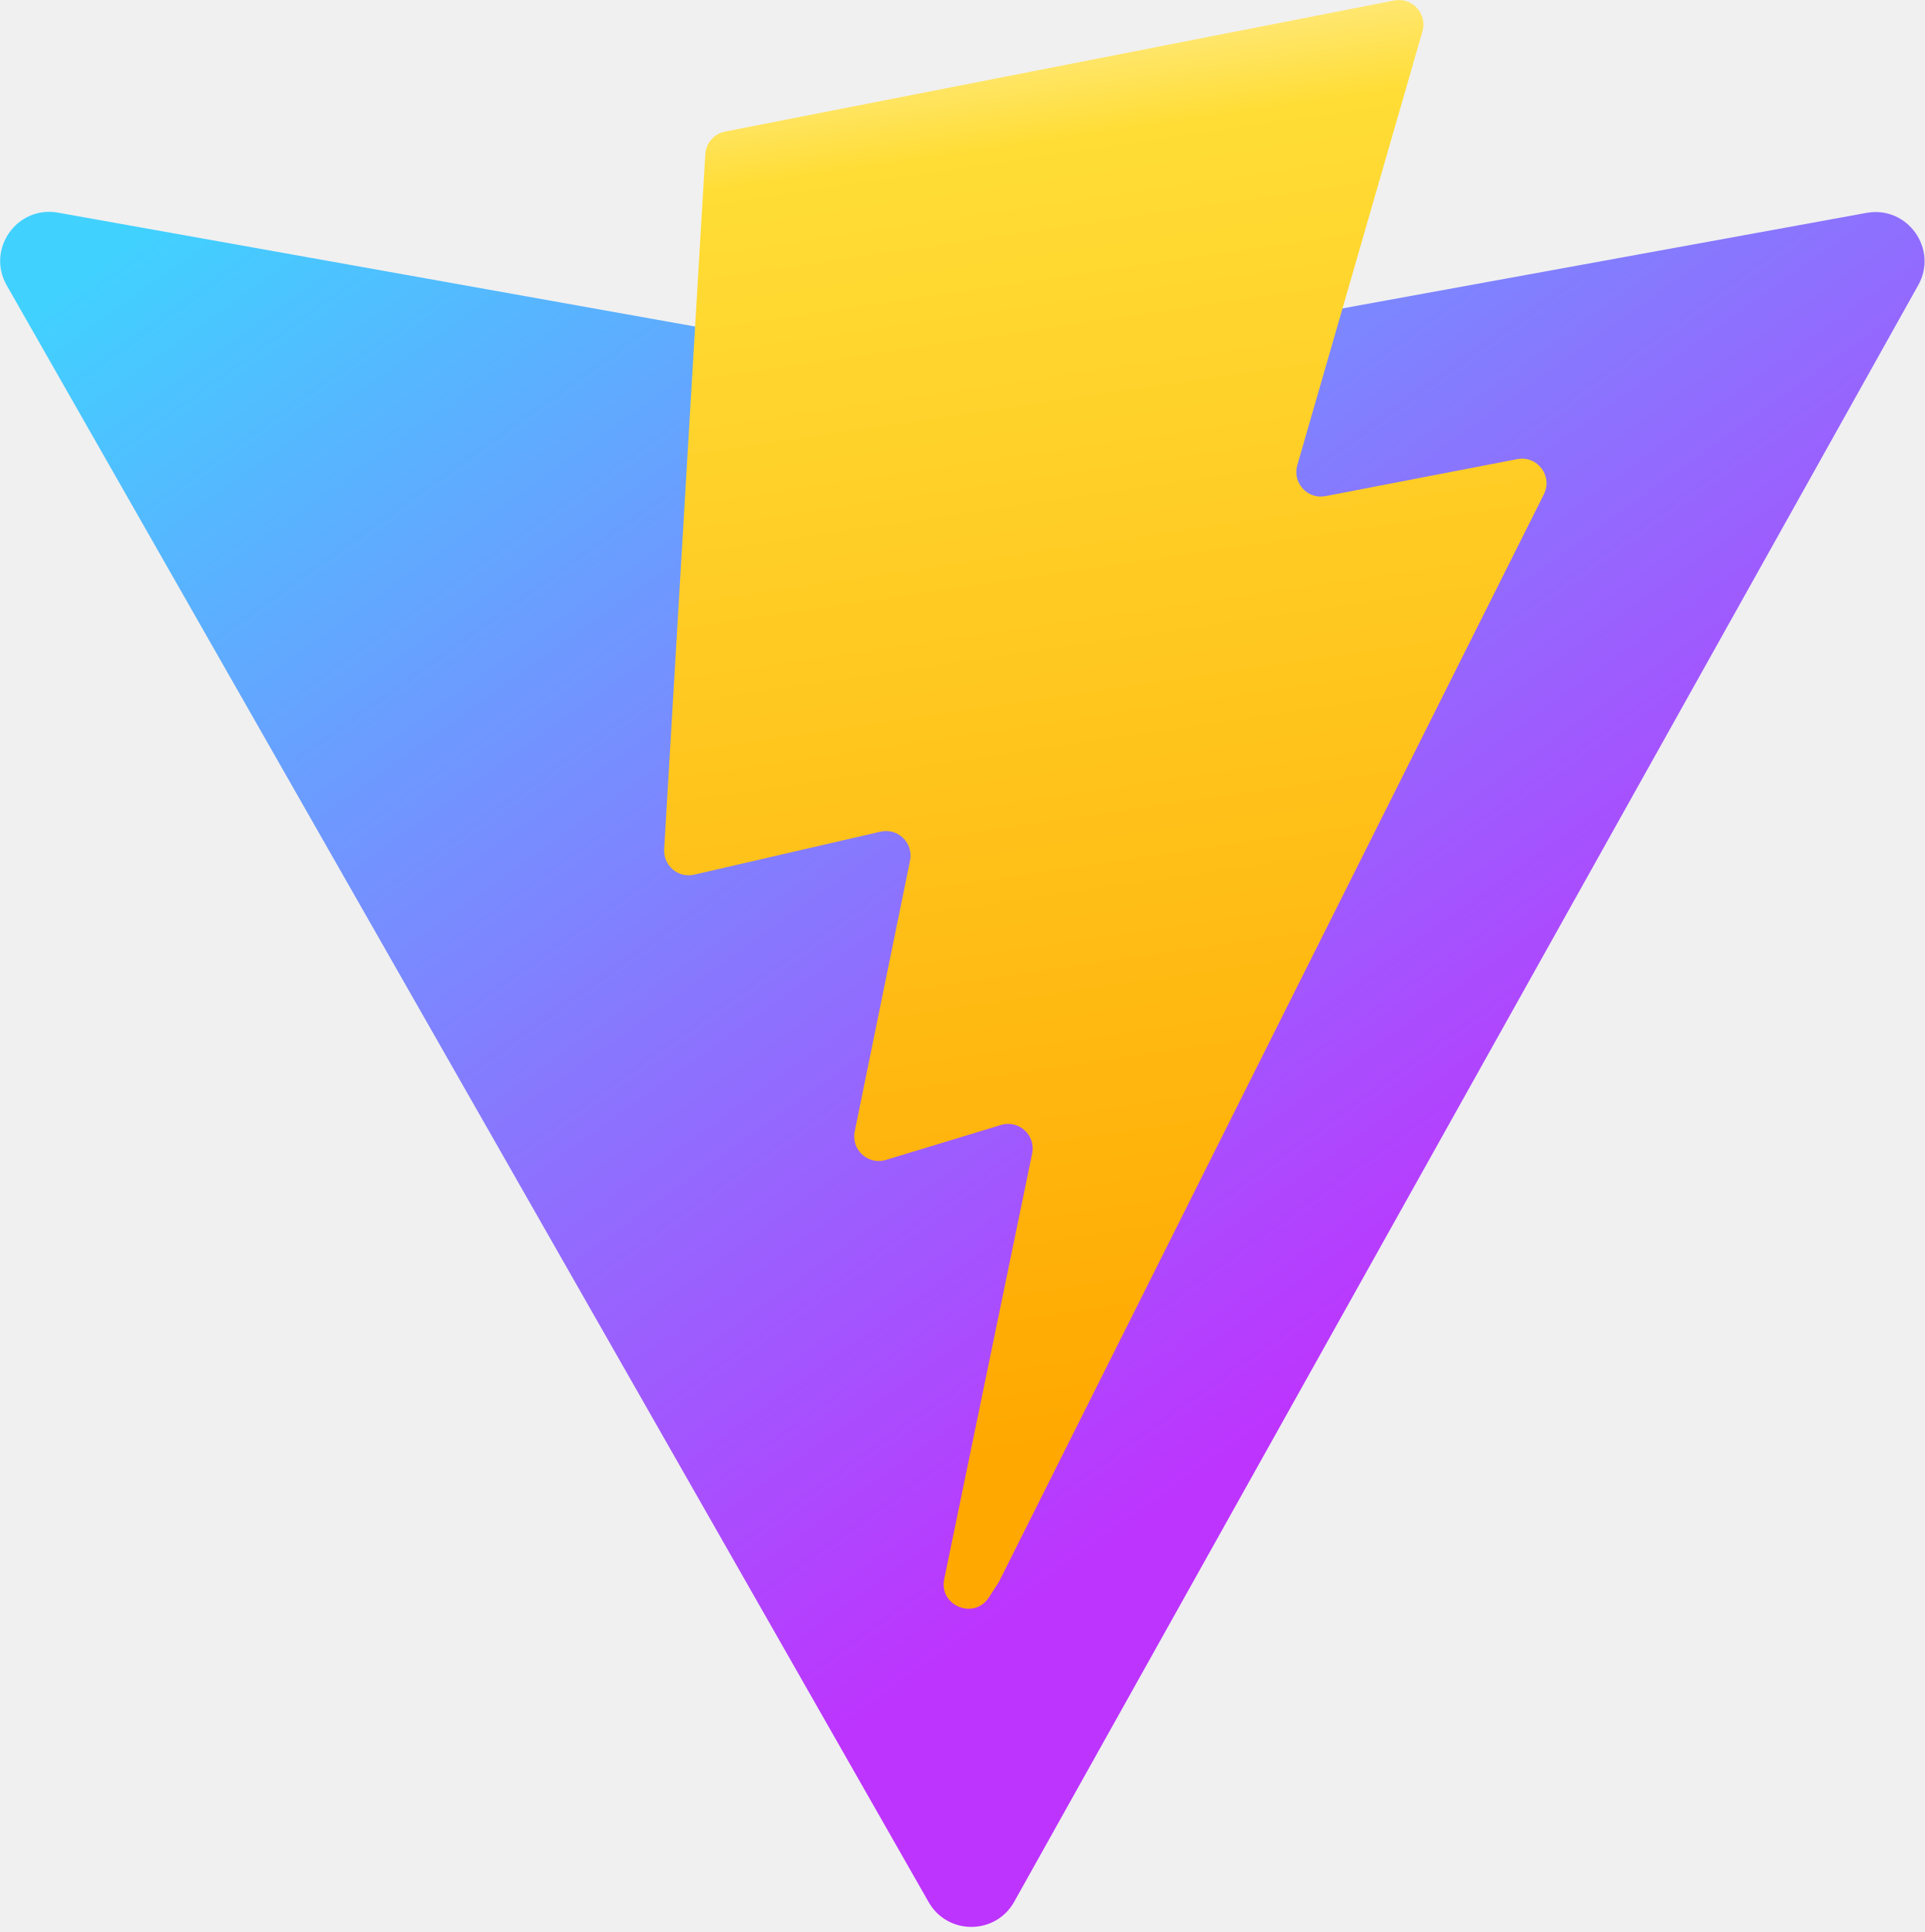
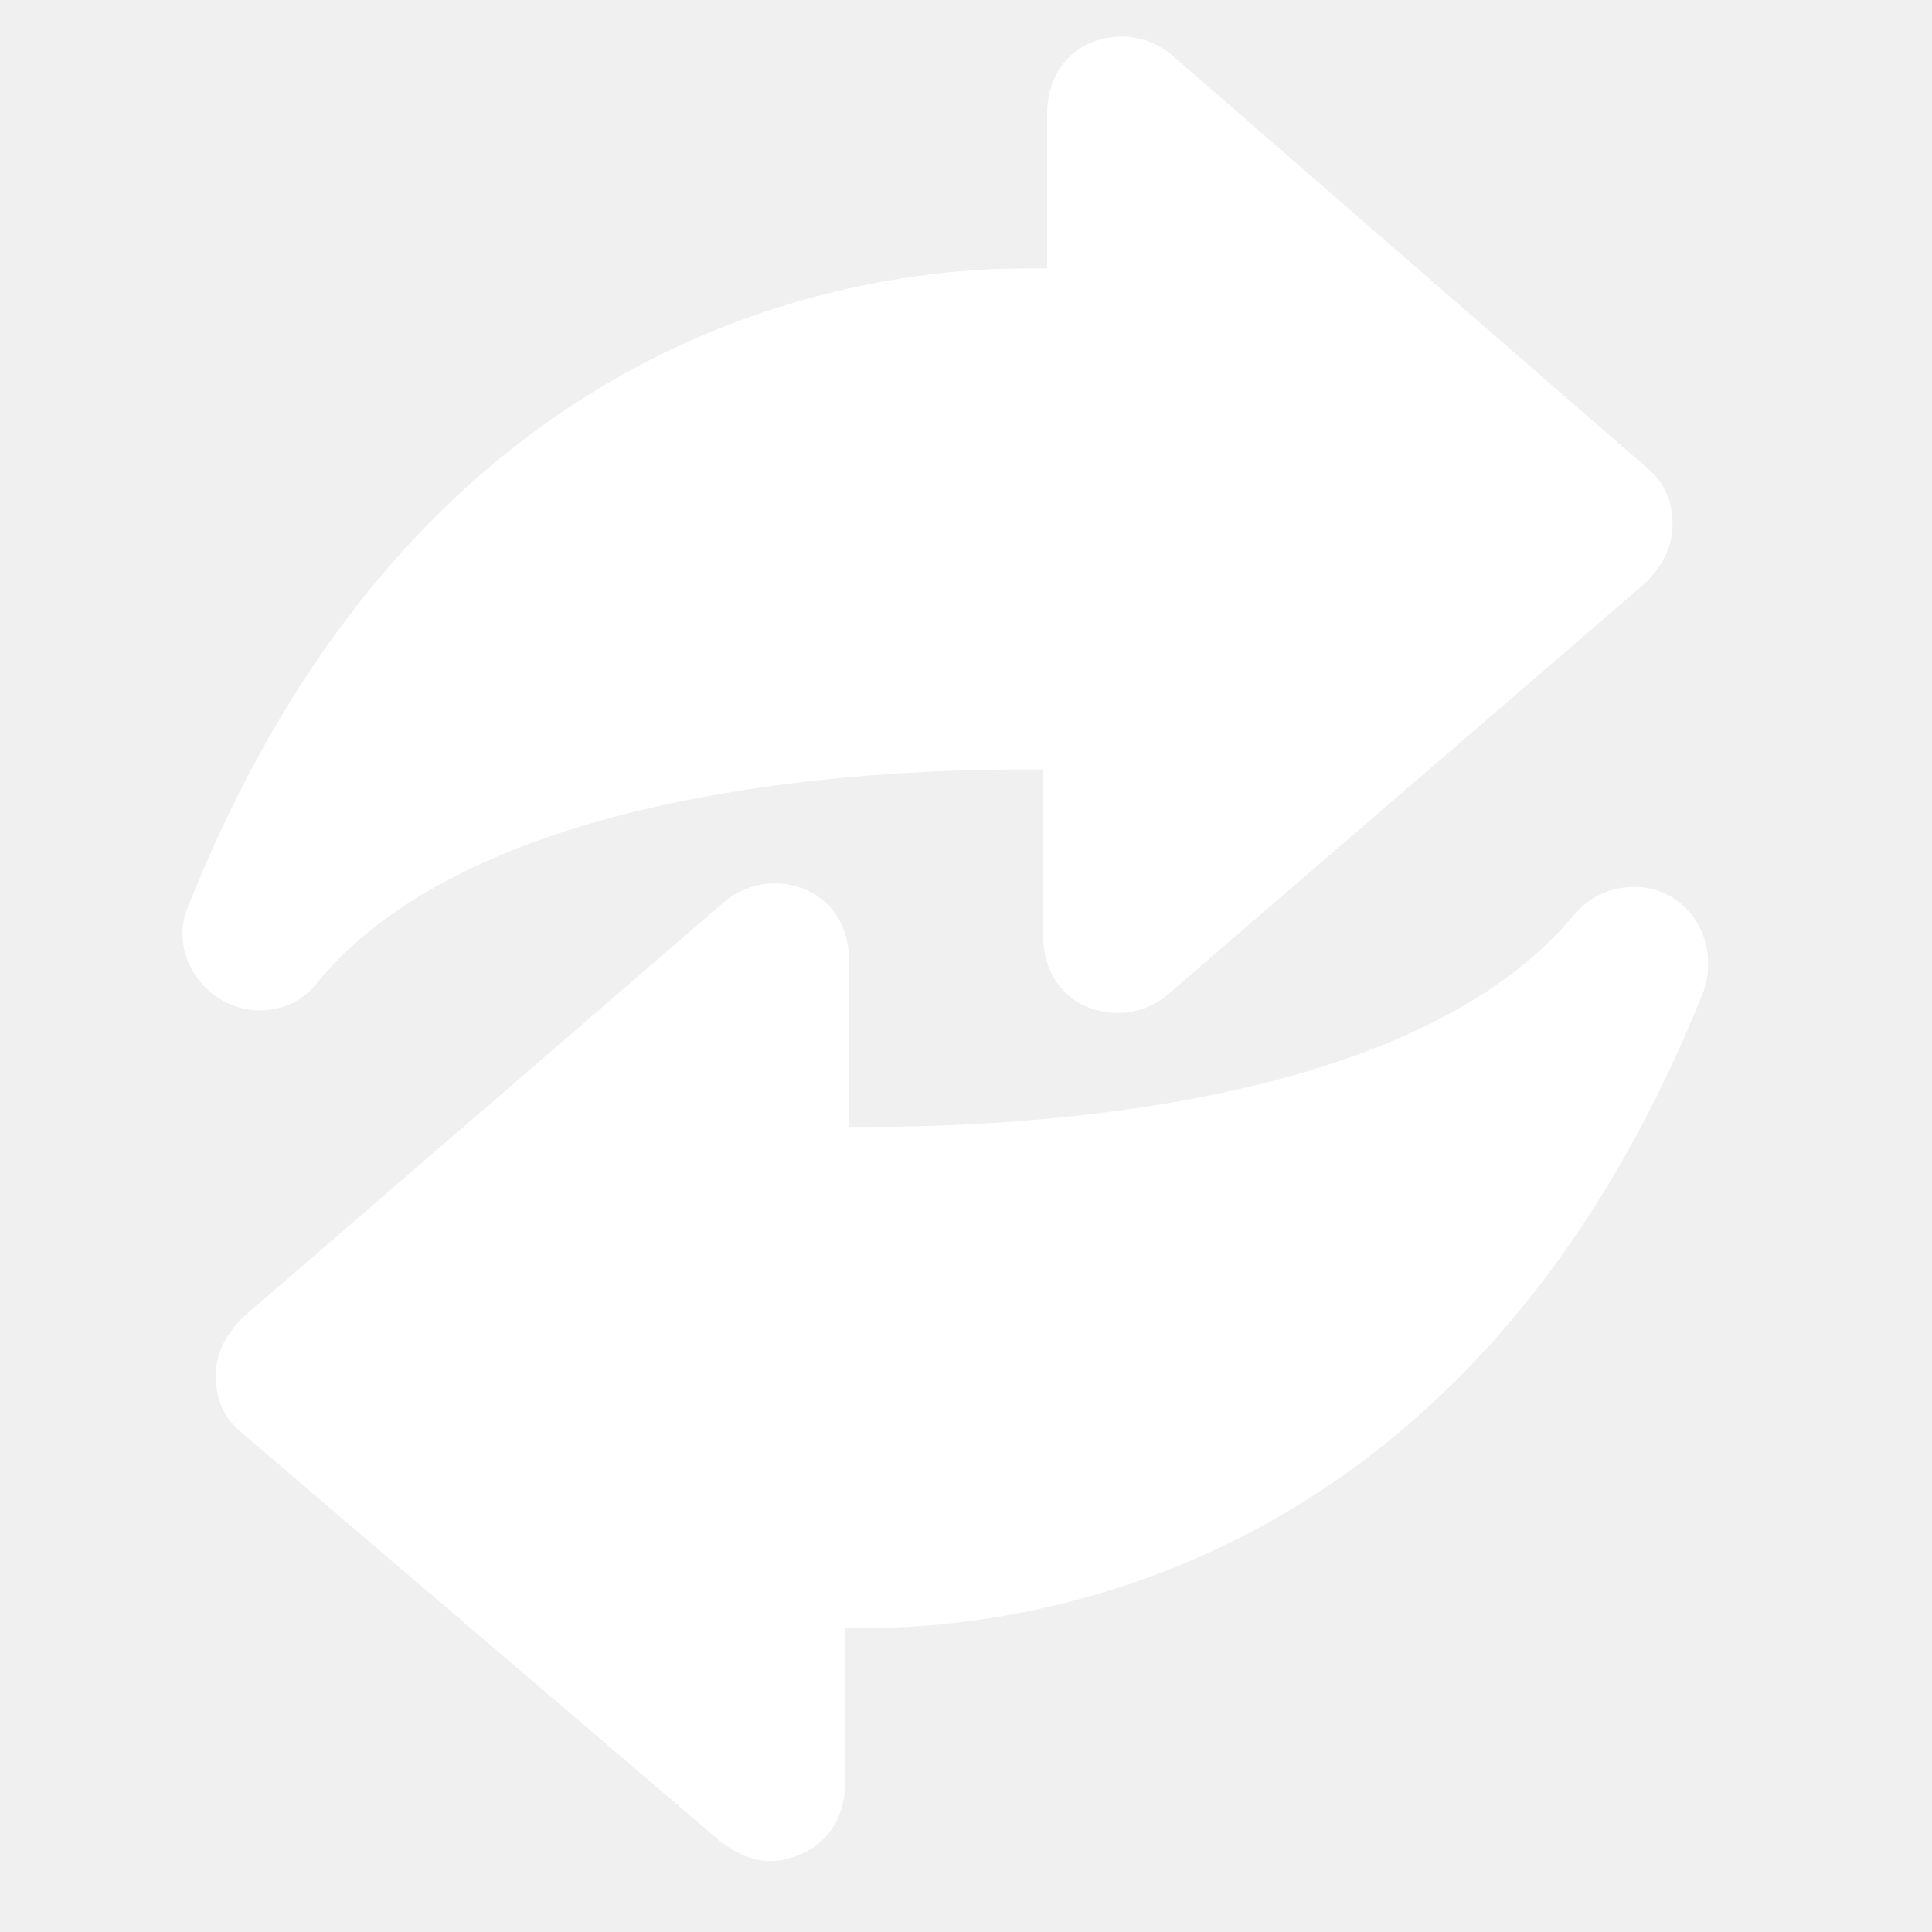
- <svg xmlns="http://www.w3.org/2000/svg" aria-hidden="true" role="img" class="iconify iconify--logos" width="31.88" height="32" preserveAspectRatio="xMidYMid meet" viewBox="0 0 256 257">
+ <svg xmlns="http://www.w3.org/2000/svg" width="64" zoomAndPan="magnify" viewBox="0 0 48 48" height="64" preserveAspectRatio="xMidYMid meet" version="1.0">
  <defs>
-     <linearGradient id="IconifyId1813088fe1fbc01fb466" x1="-.828%" x2="57.636%" y1="7.652%" y2="78.411%">
-       <stop offset="0%" stop-color="#41D1FF" />
-       <stop offset="100%" stop-color="#BD34FE" />
-     </linearGradient>
-     <linearGradient id="IconifyId1813088fe1fbc01fb467" x1="43.376%" x2="50.316%" y1="2.242%" y2="89.03%">
-       <stop offset="0%" stop-color="#FFEA83" />
-       <stop offset="8.333%" stop-color="#FFDD35" />
-       <stop offset="100%" stop-color="#FFA800" />
-     </linearGradient>
+     <g />
+     <clipPath id="08be7134e1">
+       <path d="M 5 21 L 43 21 L 43 46.332 L 5 46.332 Z M 5 21 " clip-rule="nonzero" />
+     </clipPath>
+     <clipPath id="48eaeb7252">
+       <path d="M 4.109 0.781 L 42 0.781 L 42 26 L 4.109 26 Z M 4.109 0.781 " clip-rule="nonzero" />
+     </clipPath>
+     <clipPath id="fd939ffea8">
+       <path d="M 0.113 1 L 2.934 1 L 2.934 5 L 0.113 5 Z M 0.113 1 " clip-rule="nonzero" />
+     </clipPath>
+     <clipPath id="fa6474de9b">
+       <rect x="0" width="3" y="0" height="6" />
+     </clipPath>
  </defs>
-   <path fill="url(#IconifyId1813088fe1fbc01fb466)" d="M255.153 37.938L134.897 252.976c-2.483 4.44-8.862 4.466-11.382.048L.875 37.958c-2.746-4.814 1.371-10.646 6.827-9.67l120.385 21.517a6.537 6.537 0 0 0 2.322-.004l117.867-21.483c5.438-.991 9.574 4.796 6.877 9.62Z" />
-   <path fill="url(#IconifyId1813088fe1fbc01fb467)" d="M185.432.063L96.44 17.501a3.268 3.268 0 0 0-2.634 3.014l-5.474 92.456a3.268 3.268 0 0 0 3.997 3.378l24.777-5.718c2.318-.535 4.413 1.507 3.936 3.838l-7.361 36.047c-.495 2.426 1.782 4.5 4.151 3.78l15.304-4.649c2.372-.72 4.652 1.36 4.15 3.788l-11.698 56.621c-.732 3.542 3.979 5.473 5.943 2.437l1.313-2.028l72.516-144.72c1.215-2.423-.88-5.186-3.54-4.672l-25.505 4.922c-2.396.462-4.435-1.77-3.759-4.114l16.646-57.705c.677-2.35-1.37-4.583-3.769-4.113Z" />
+   <g clip-path="url(#08be7134e1)">
+     <path fill="#ffffff" d="M 41.555 22.301 C 40.781 21.82 39.723 22.012 39.141 22.688 C 35.184 27.516 25.531 27.996 21.574 27.996 C 21.383 27.996 21.285 27.996 21.094 27.996 L 21.094 23.848 C 21.094 23.074 20.707 22.398 20.031 22.109 C 19.355 21.82 18.582 21.918 18.004 22.398 L 6.035 32.727 C 5.652 33.113 5.359 33.594 5.359 34.176 C 5.359 34.754 5.555 35.234 6.035 35.621 L 17.906 45.758 C 18.293 46.047 18.68 46.238 19.164 46.238 C 19.453 46.238 19.742 46.141 19.934 46.047 C 20.609 45.758 20.996 45.082 20.996 44.309 L 20.996 40.449 C 21.094 40.449 21.285 40.449 21.48 40.449 C 25.824 40.449 36.633 38.902 42.328 24.617 C 42.617 23.75 42.328 22.785 41.555 22.301 Z M 41.555 22.301 " fill-opacity="1" fill-rule="nonzero" />
+   </g>
+   <g clip-path="url(#48eaeb7252)">
+     <path fill="#ffffff" d="M 6.422 25.102 C 7 25.102 7.484 24.91 7.871 24.426 C 11.828 19.602 21.48 19.117 25.438 19.117 C 25.629 19.117 25.727 19.117 25.918 19.117 L 25.918 23.27 C 25.918 24.039 26.305 24.715 26.98 25.004 C 27.656 25.293 28.43 25.199 29.008 24.715 L 40.879 14.484 C 41.266 14.098 41.555 13.617 41.555 13.035 C 41.555 12.457 41.363 11.977 40.879 11.59 L 29.105 1.359 C 28.523 0.875 27.754 0.781 27.078 1.07 C 26.402 1.359 26.016 2.035 26.016 2.805 L 26.016 6.668 C 25.918 6.668 25.727 6.668 25.531 6.668 C 21.191 6.668 10.379 8.211 4.684 22.496 C 4.301 23.363 4.684 24.328 5.457 24.812 C 5.746 25.004 6.133 25.102 6.422 25.102 Z M 6.422 25.102 " fill-opacity="1" fill-rule="nonzero" />
+   </g>
+   <g transform="matrix(1, 0, 0, 1, 30, 29)">
+     <g clip-path="url(#fa6474de9b)">
+       <g clip-path="url(#fd939ffea8)">
+         <g fill="#ffffff" fill-opacity="1">
+           <g transform="translate(0.208105, 4.375122)">
+             <g>
+               <path d="M 0.344 0 L 0.344 -0.328 L 1.125 -0.328 L 1.125 -2.688 L 0.422 -2.203 L 0.422 -2.562 L 1.156 -3.062 L 1.516 -3.062 L 1.516 -0.328 L 2.266 -0.328 L 2.266 0 Z M 0.344 0 " />
+             </g>
+           </g>
+         </g>
+       </g>
+     </g>
+   </g>
</svg>
